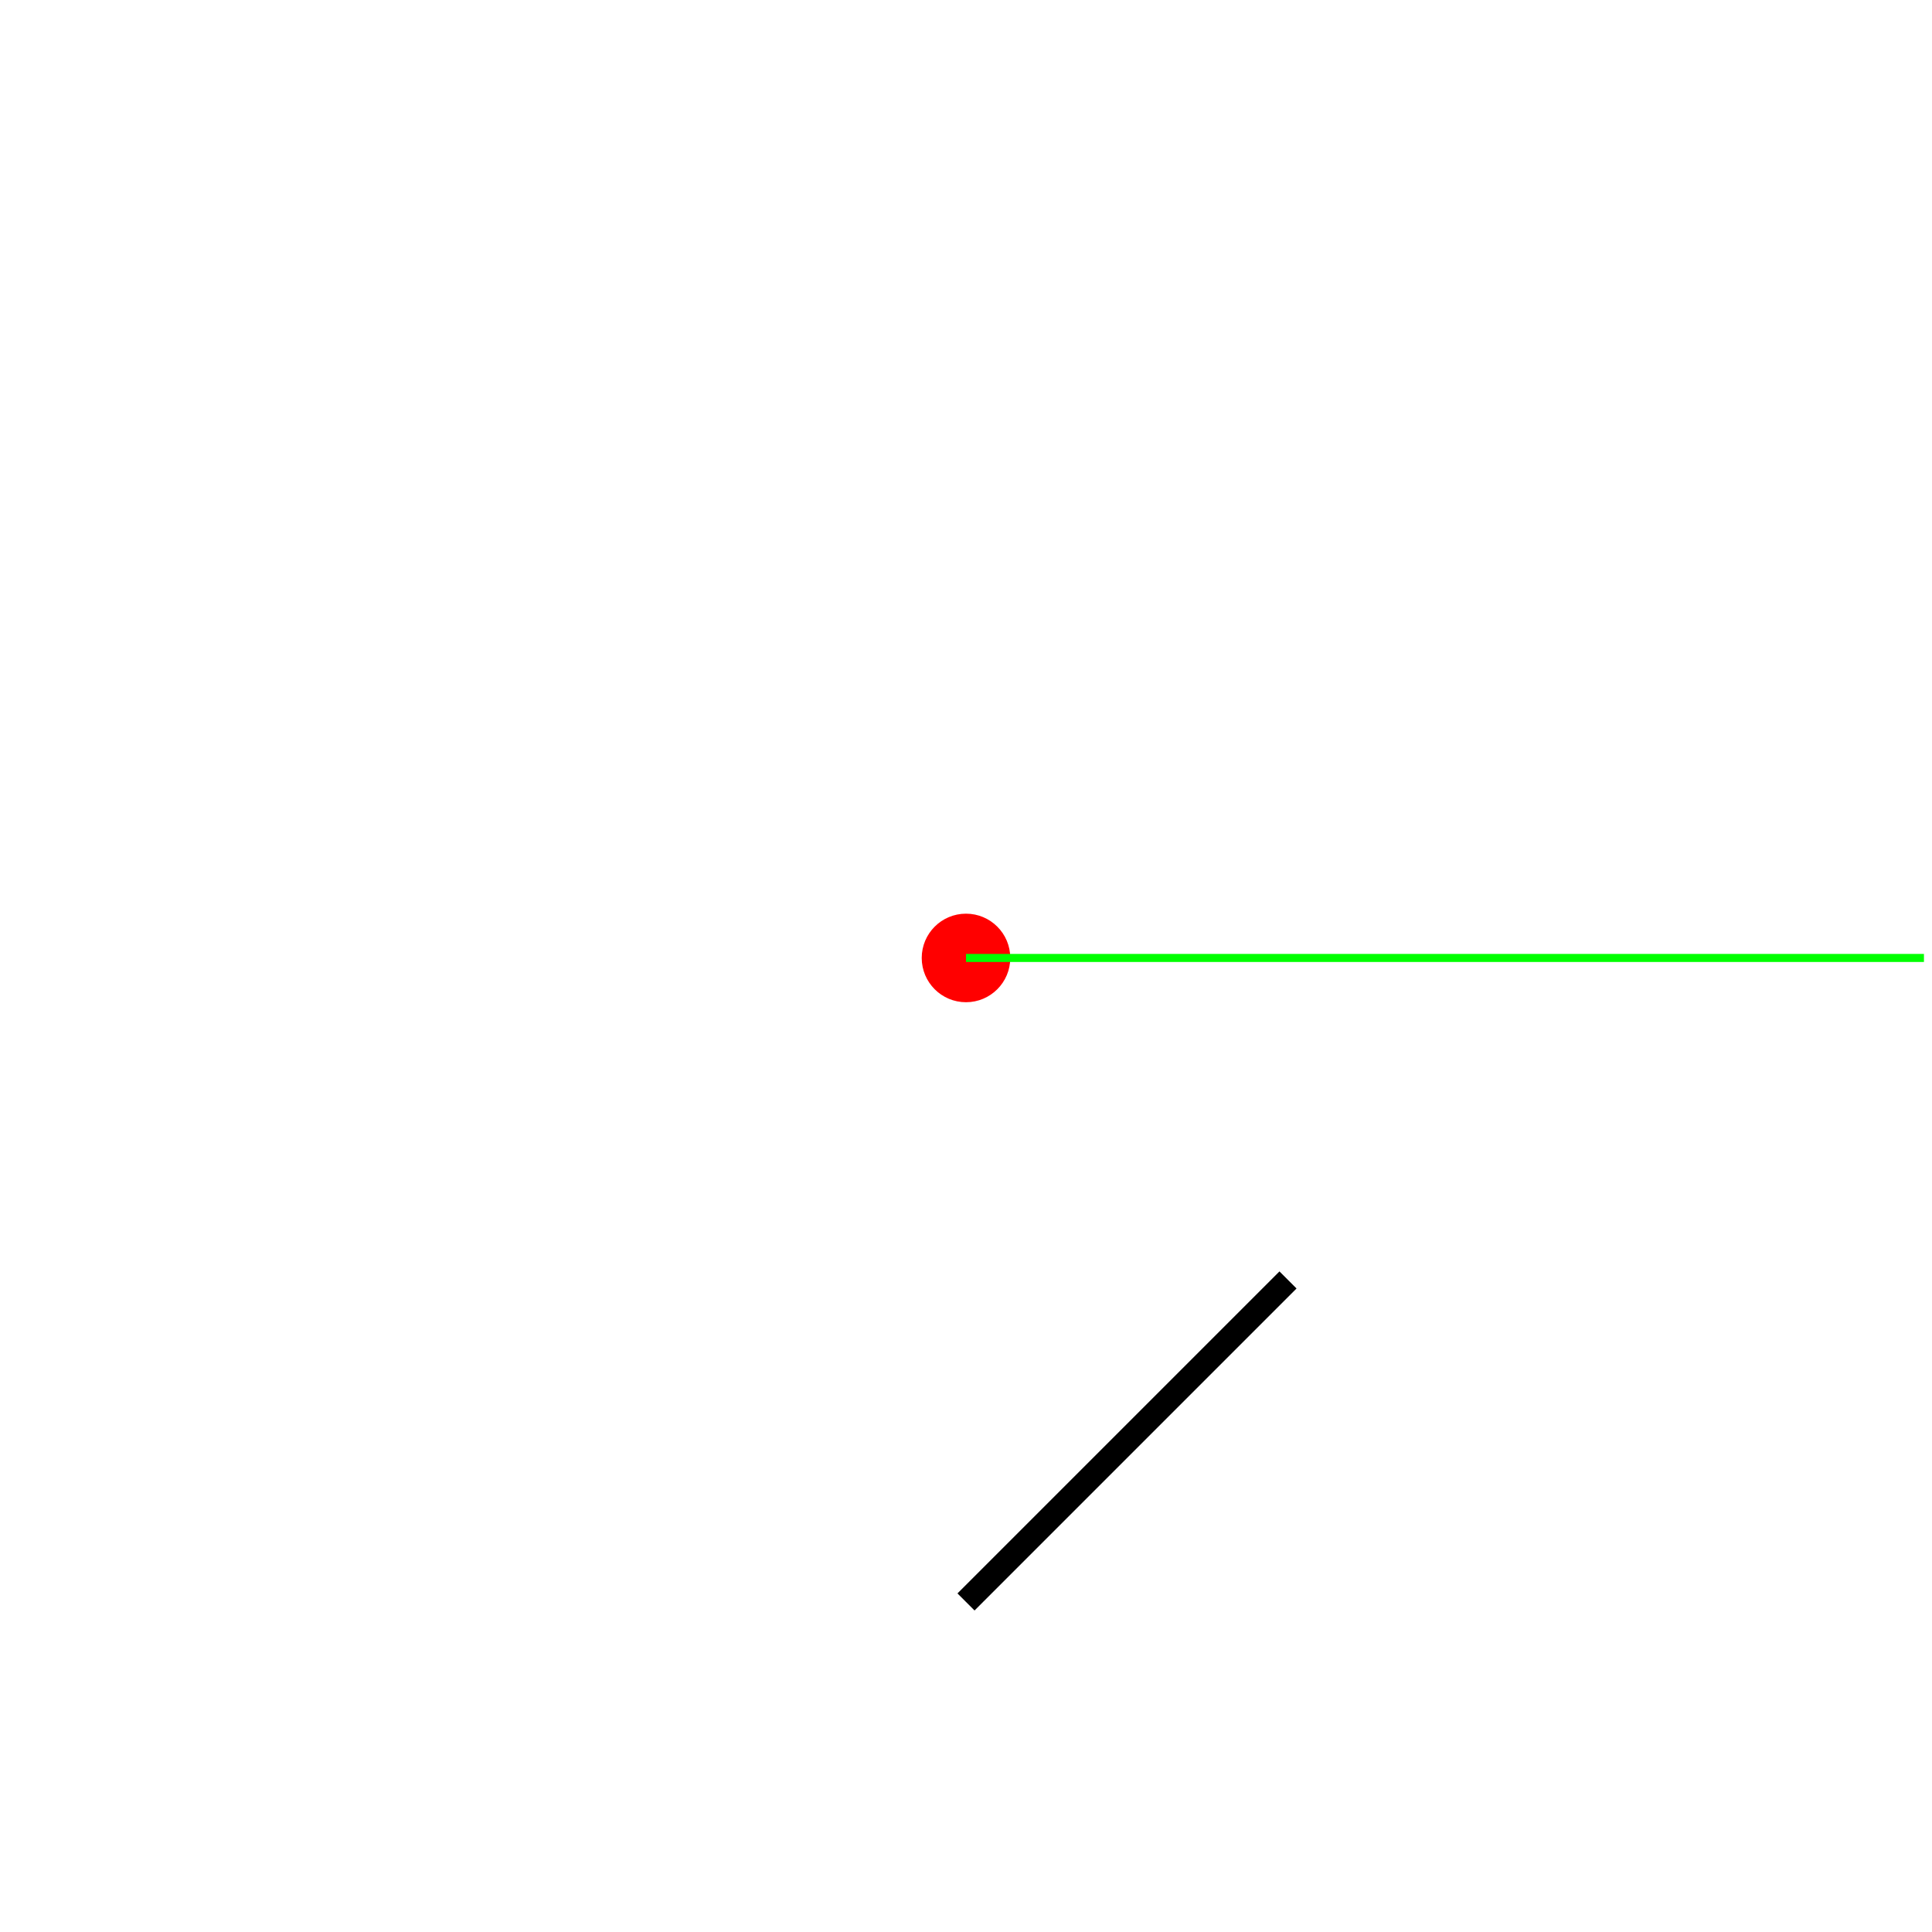
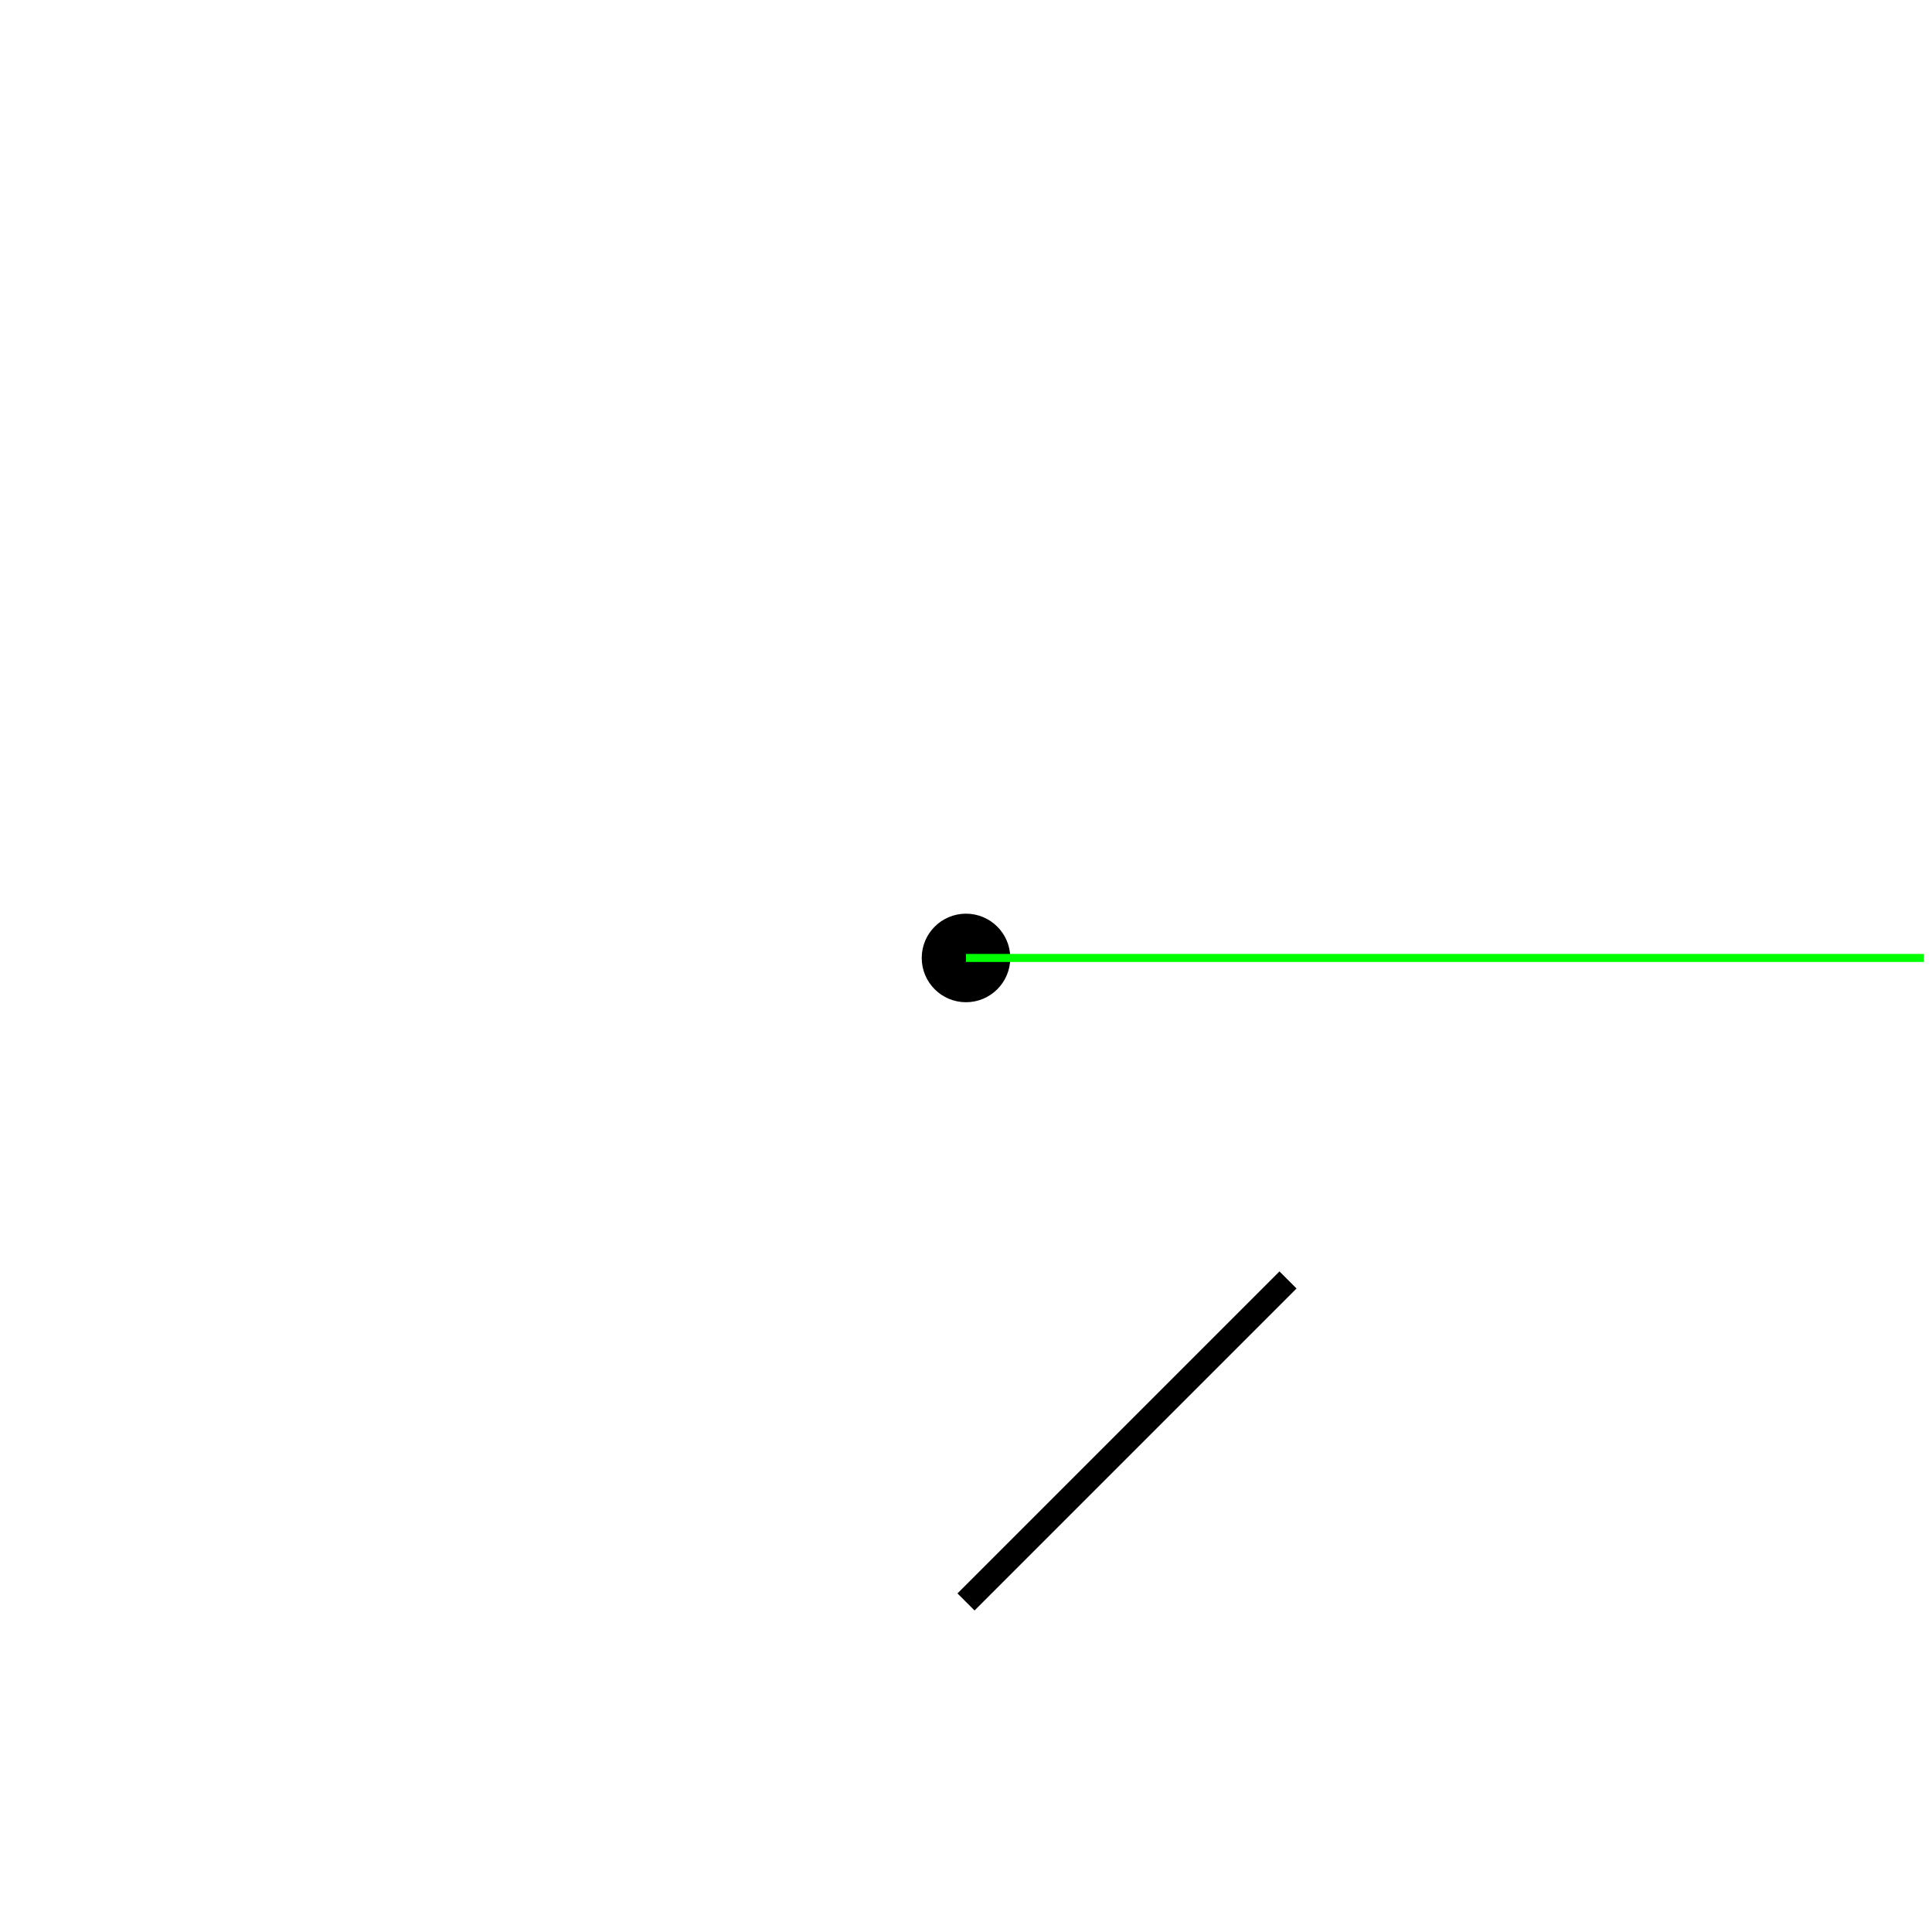
<svg xmlns="http://www.w3.org/2000/svg" version="1.1" width="240" height="240">
  <rect x="0" y="0" width="240" height="240" stroke="#ffffff" fill="#ffffff" />
  <polygon points=" 120,199 160,159 " stroke-width="3" stroke="#000000" fill="none" />
-   <circle cx="120" cy="119" r="5" stroke="#ff0000" fill="#ff0000" />
+   <circle cx="120" cy="119" r="5" stroke="#000000" fill="#000000" />
  <line x1="120" y1="119" x2="239" y2="119" stroke-width="1" stroke="#00ff00" fill="none" />
</svg>
